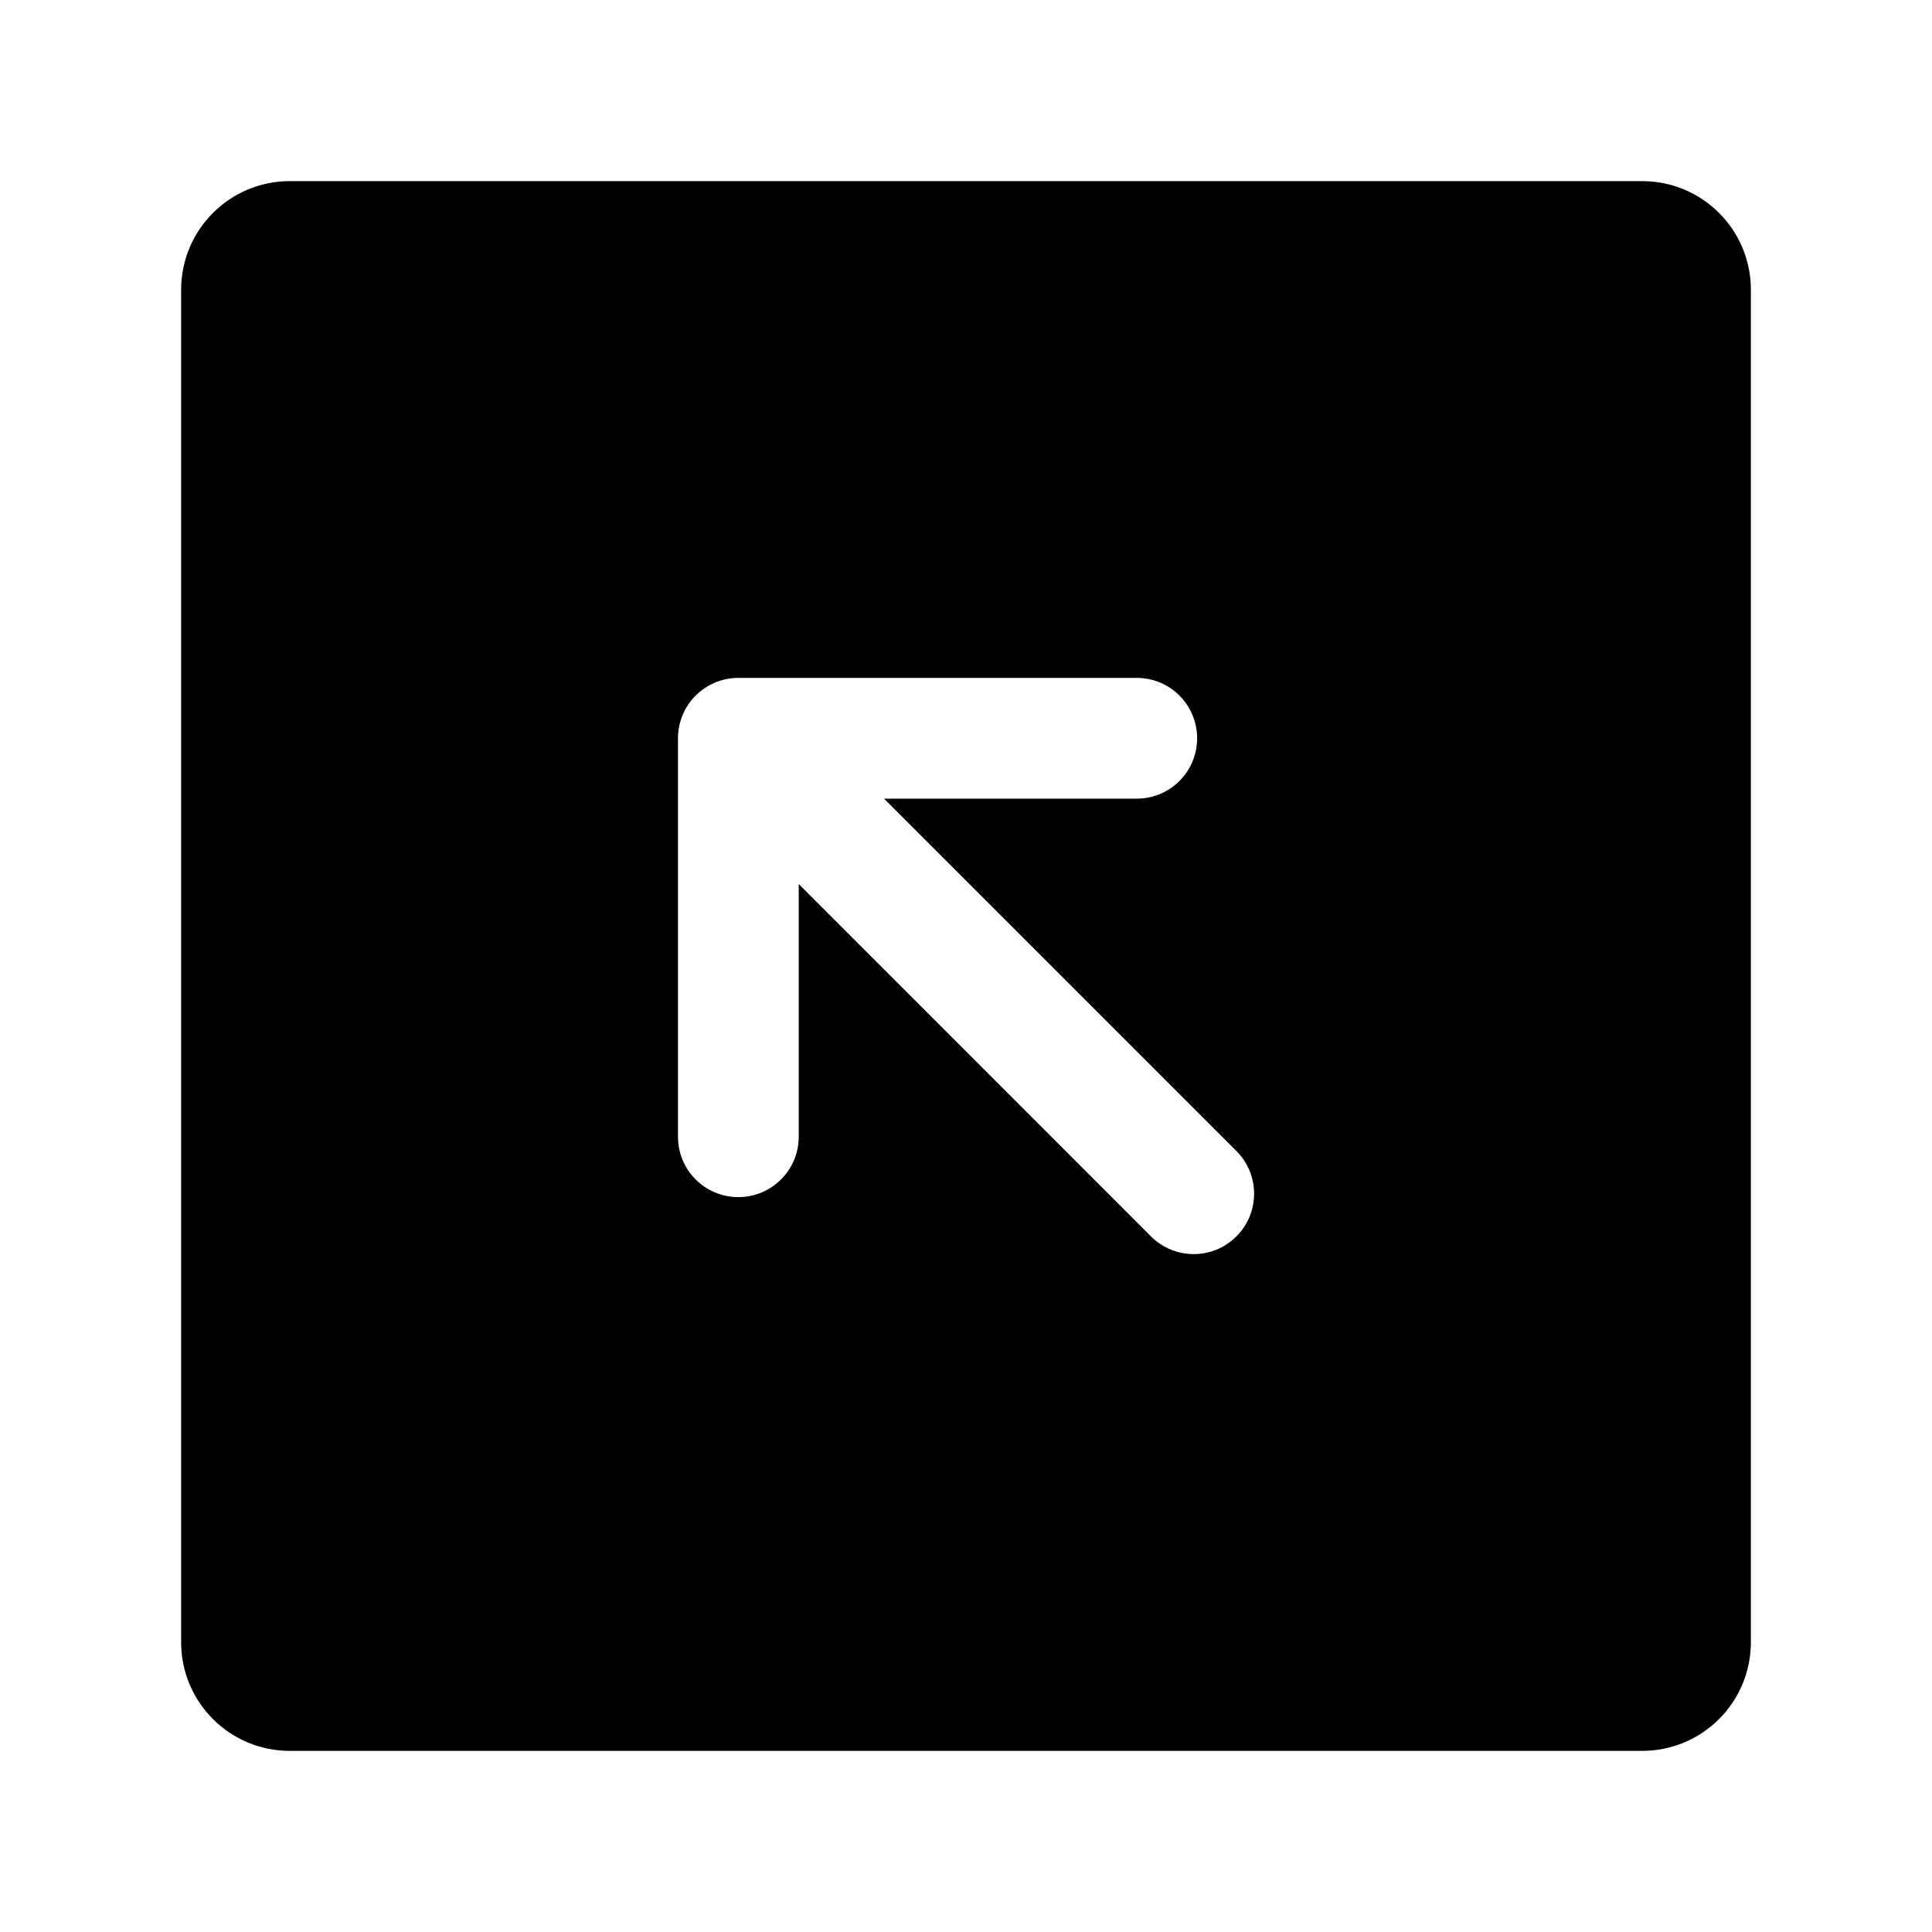
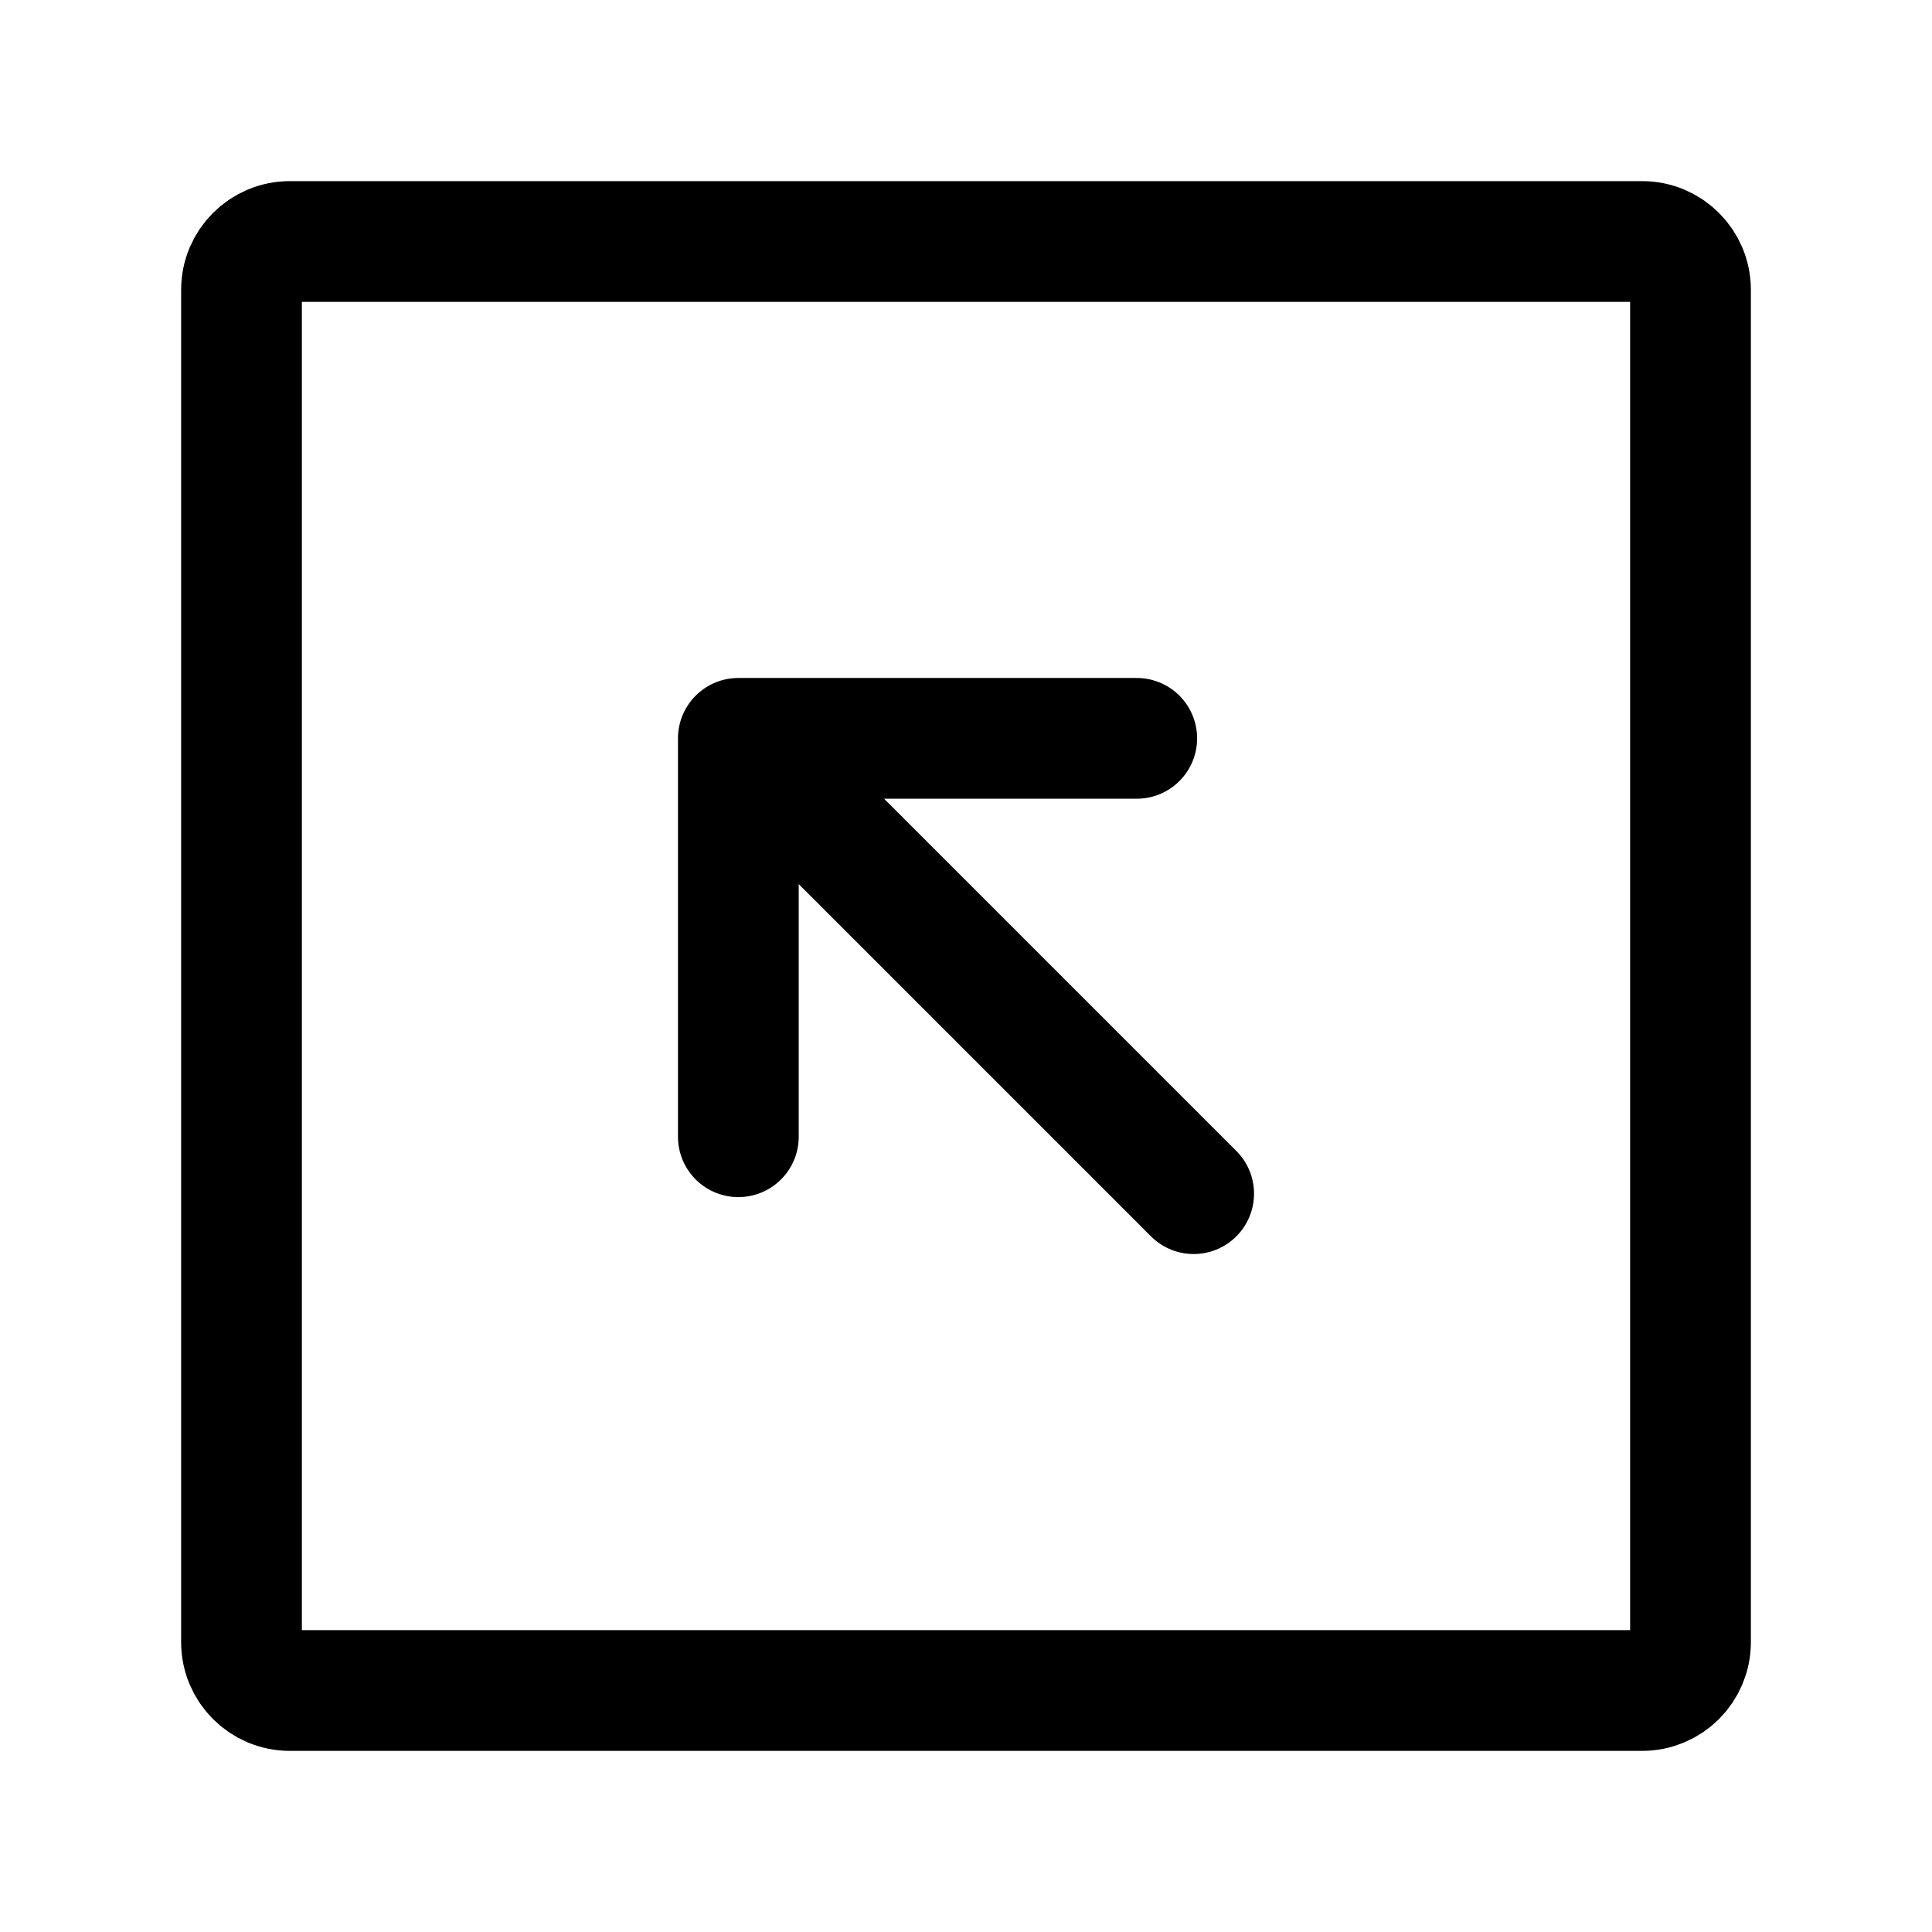
- <svg xmlns="http://www.w3.org/2000/svg" width="24" height="24" viewBox="0 0 24 24" fill="none">
-   <path fill-rule="evenodd" clip-rule="evenodd" d="M3.6 2.25C2.854 2.25 2.25 2.854 2.25 3.6V20.4C2.25 21.146 2.854 21.75 3.6 21.75H20.4C21.146 21.75 21.75 21.146 21.75 20.4V3.6C21.75 2.854 21.146 2.25 20.4 2.25H3.6ZM14.121 8.421H9.172C8.98 8.421 8.788 8.495 8.641 8.641C8.569 8.713 8.515 8.796 8.479 8.884C8.442 8.973 8.422 9.07 8.422 9.171V14.121C8.422 14.535 8.757 14.871 9.172 14.871C9.586 14.871 9.922 14.535 9.922 14.121V10.982L14.298 15.359C14.591 15.652 15.066 15.652 15.359 15.359C15.652 15.066 15.652 14.591 15.359 14.298L10.982 9.921H14.121C14.536 9.921 14.871 9.586 14.871 9.171C14.871 8.757 14.536 8.421 14.121 8.421Z" fill="currentColor" />
+ <svg xmlns="http://www.w3.org/2000/svg" width="24" height="24" viewBox="0 0 24 24" stroke-width="1.5" fill="none">
+   <path d="M14.828 14.828L9.172 9.172M9.172 9.172H14.121M9.172 9.172V14.121" stroke="currentColor" stroke-linecap="round" stroke-linejoin="round" />
+   <path d="M21 3.6V20.4C21 20.731 20.731 21 20.4 21H3.6C3.269 21 3 20.731 3 20.4V3.6C3 3.269 3.269 3 3.6 3H20.4C20.731 3 21 3.269 21 3.6Z" stroke="currentColor" stroke-linecap="round" stroke-linejoin="round" />
</svg>
